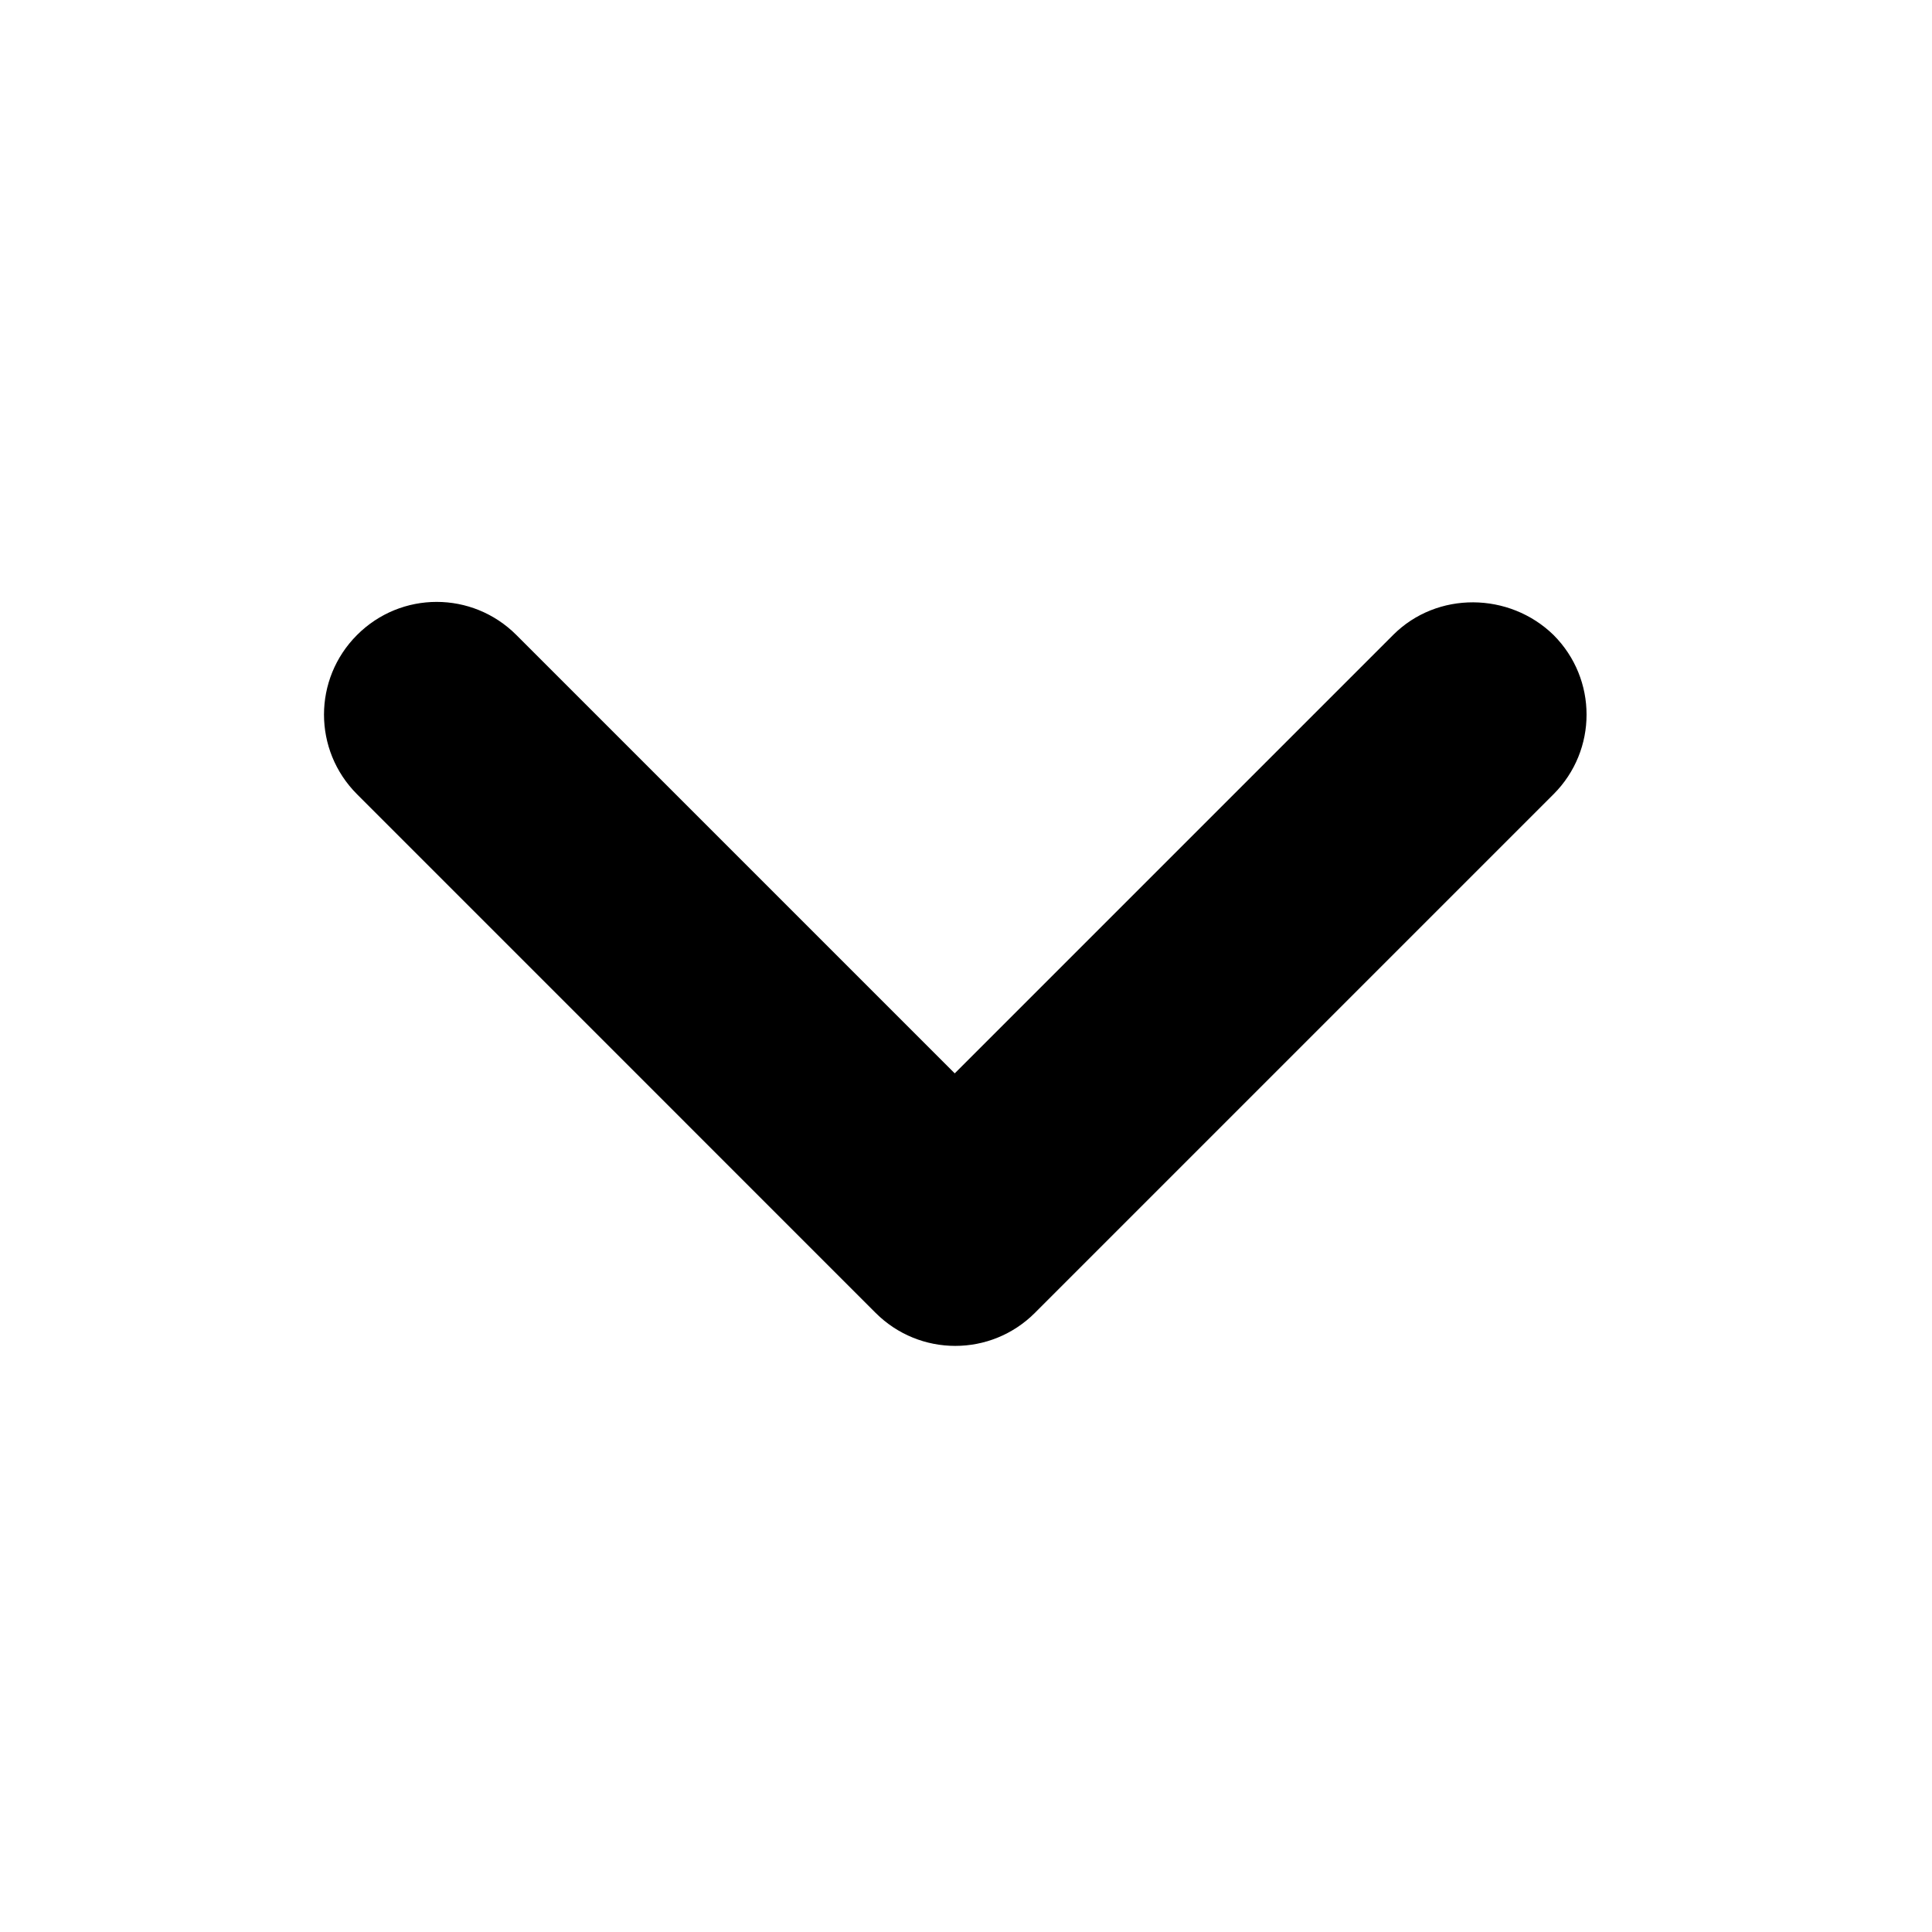
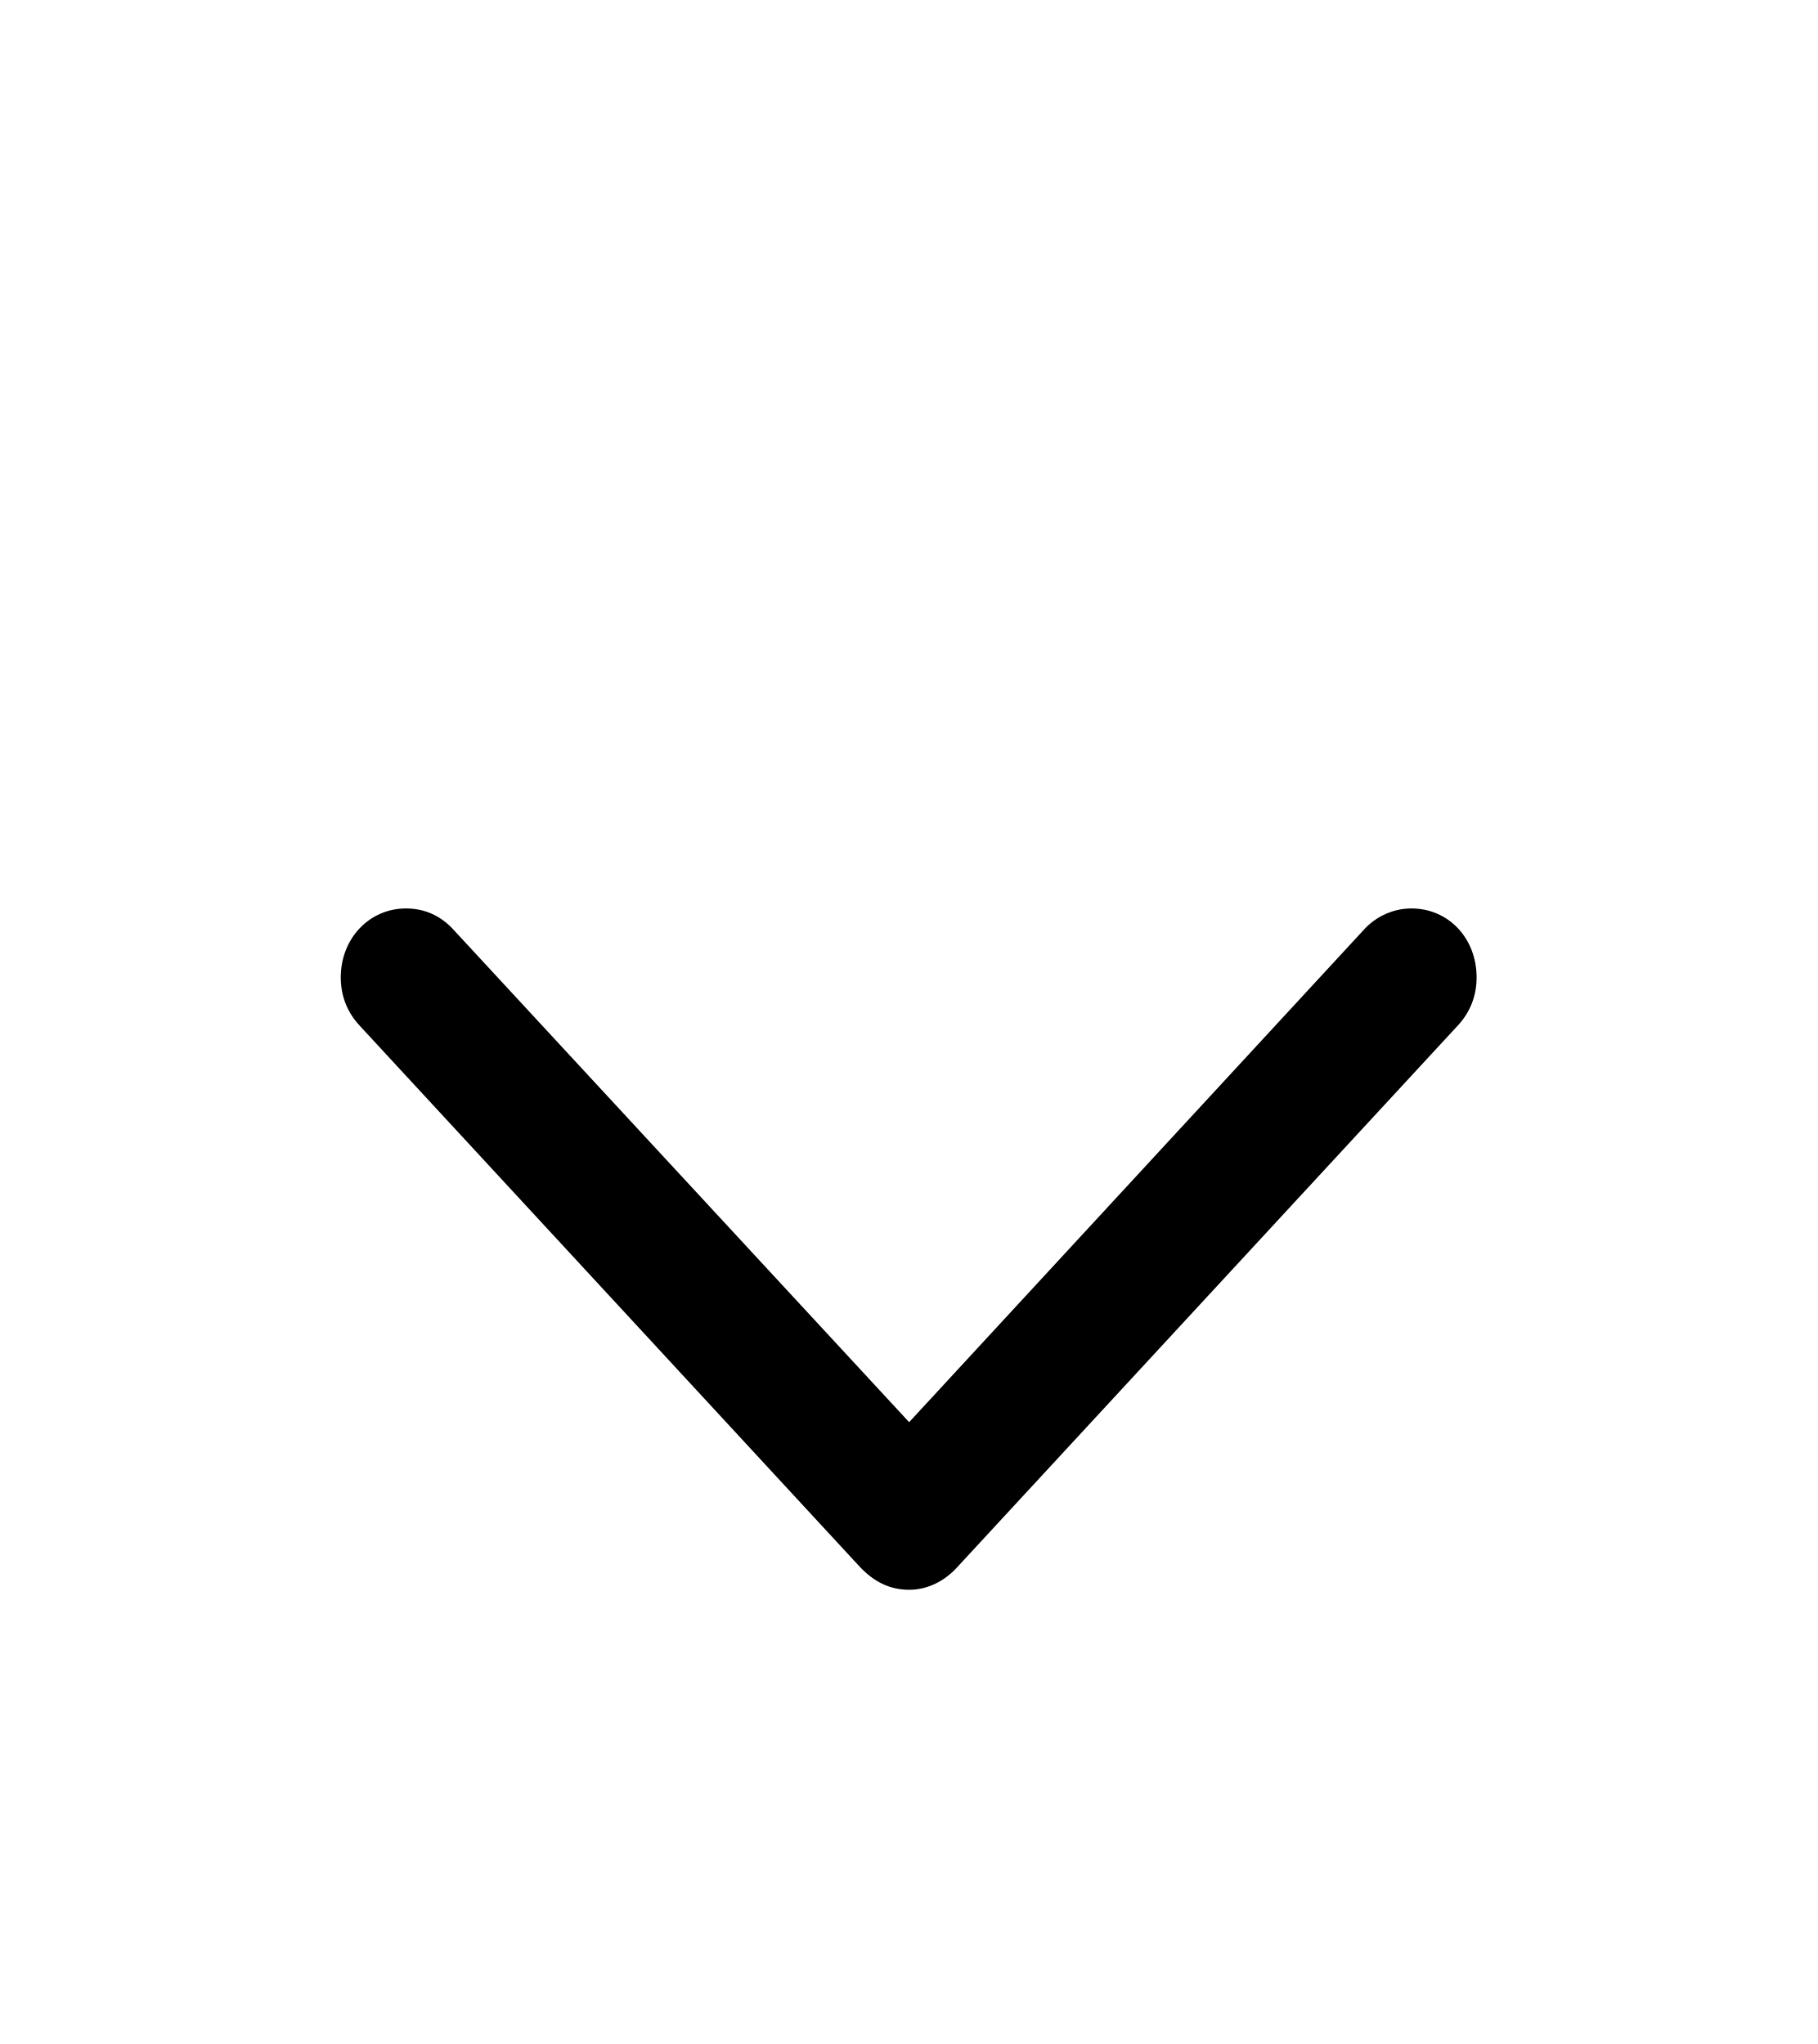
- <svg xmlns="http://www.w3.org/2000/svg" width="30" height="30" viewbox="0 0 30 30" code="80922" transform="">
-   <path d="M21.632 9.86L14.825 16.667 8.018 9.86C7.333 9.175 6.228 9.175 5.544 9.86 4.86 10.544 4.86 11.649 5.544 12.333L13.596 20.386C14.281 21.07 15.386 21.07 16.07 20.386L24.123 12.333C24.807 11.649 24.807 10.544 24.123 9.86 23.439 9.193 22.316 9.175 21.632 9.86L21.632 9.86Z" />
+ <svg xmlns="http://www.w3.org/2000/svg" width="8" height="9" viewbox="0 0 8 9" code="82423" transform="">
+   <path d="M4.002 7C4.083 7 4.159 6.962 4.216 6.898L6.415 4.518C6.47 4.46 6.5 4.387 6.5 4.304 6.5 4.131 6.376 4 6.213 4 6.137 4 6.062 4.032 6.008 4.089L4.002 6.262 1.992 4.089C1.938 4.032 1.869 4 1.787 4 1.627 4 1.5 4.131 1.5 4.304 1.5 4.387 1.53 4.46 1.585 4.518L3.784 6.898C3.847 6.965 3.917 7 4.002 7Z" />
</svg>
